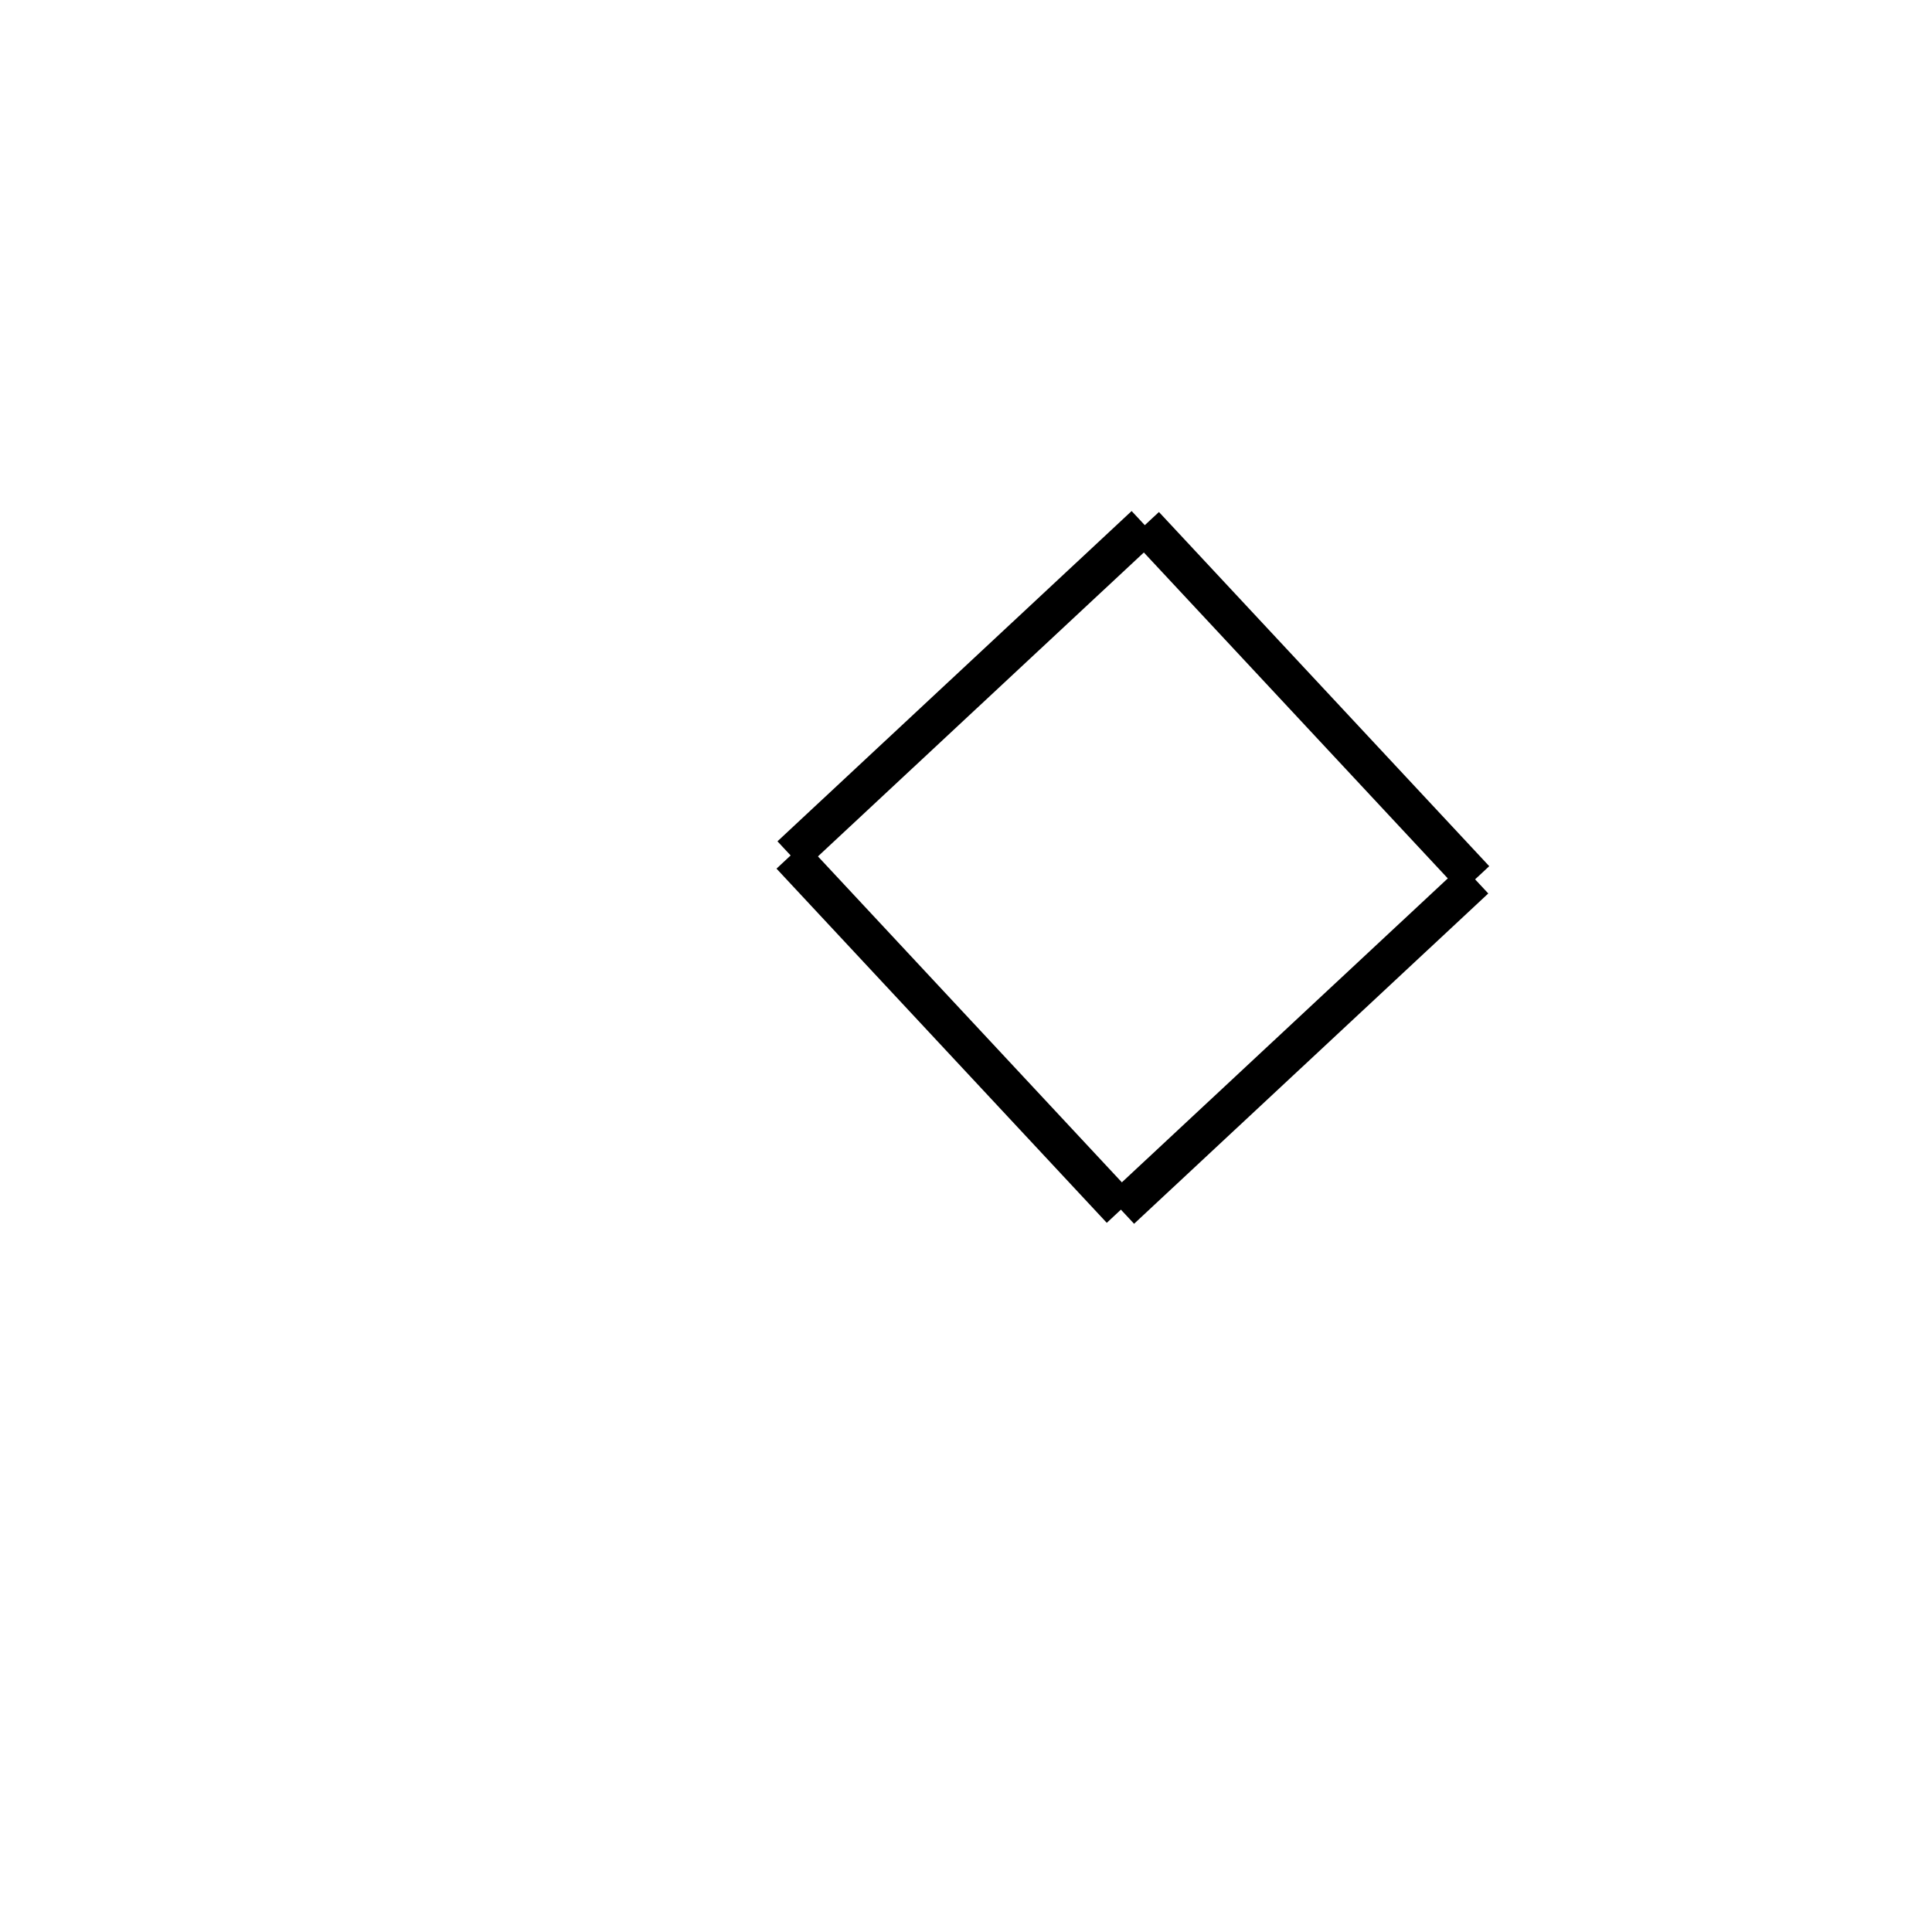
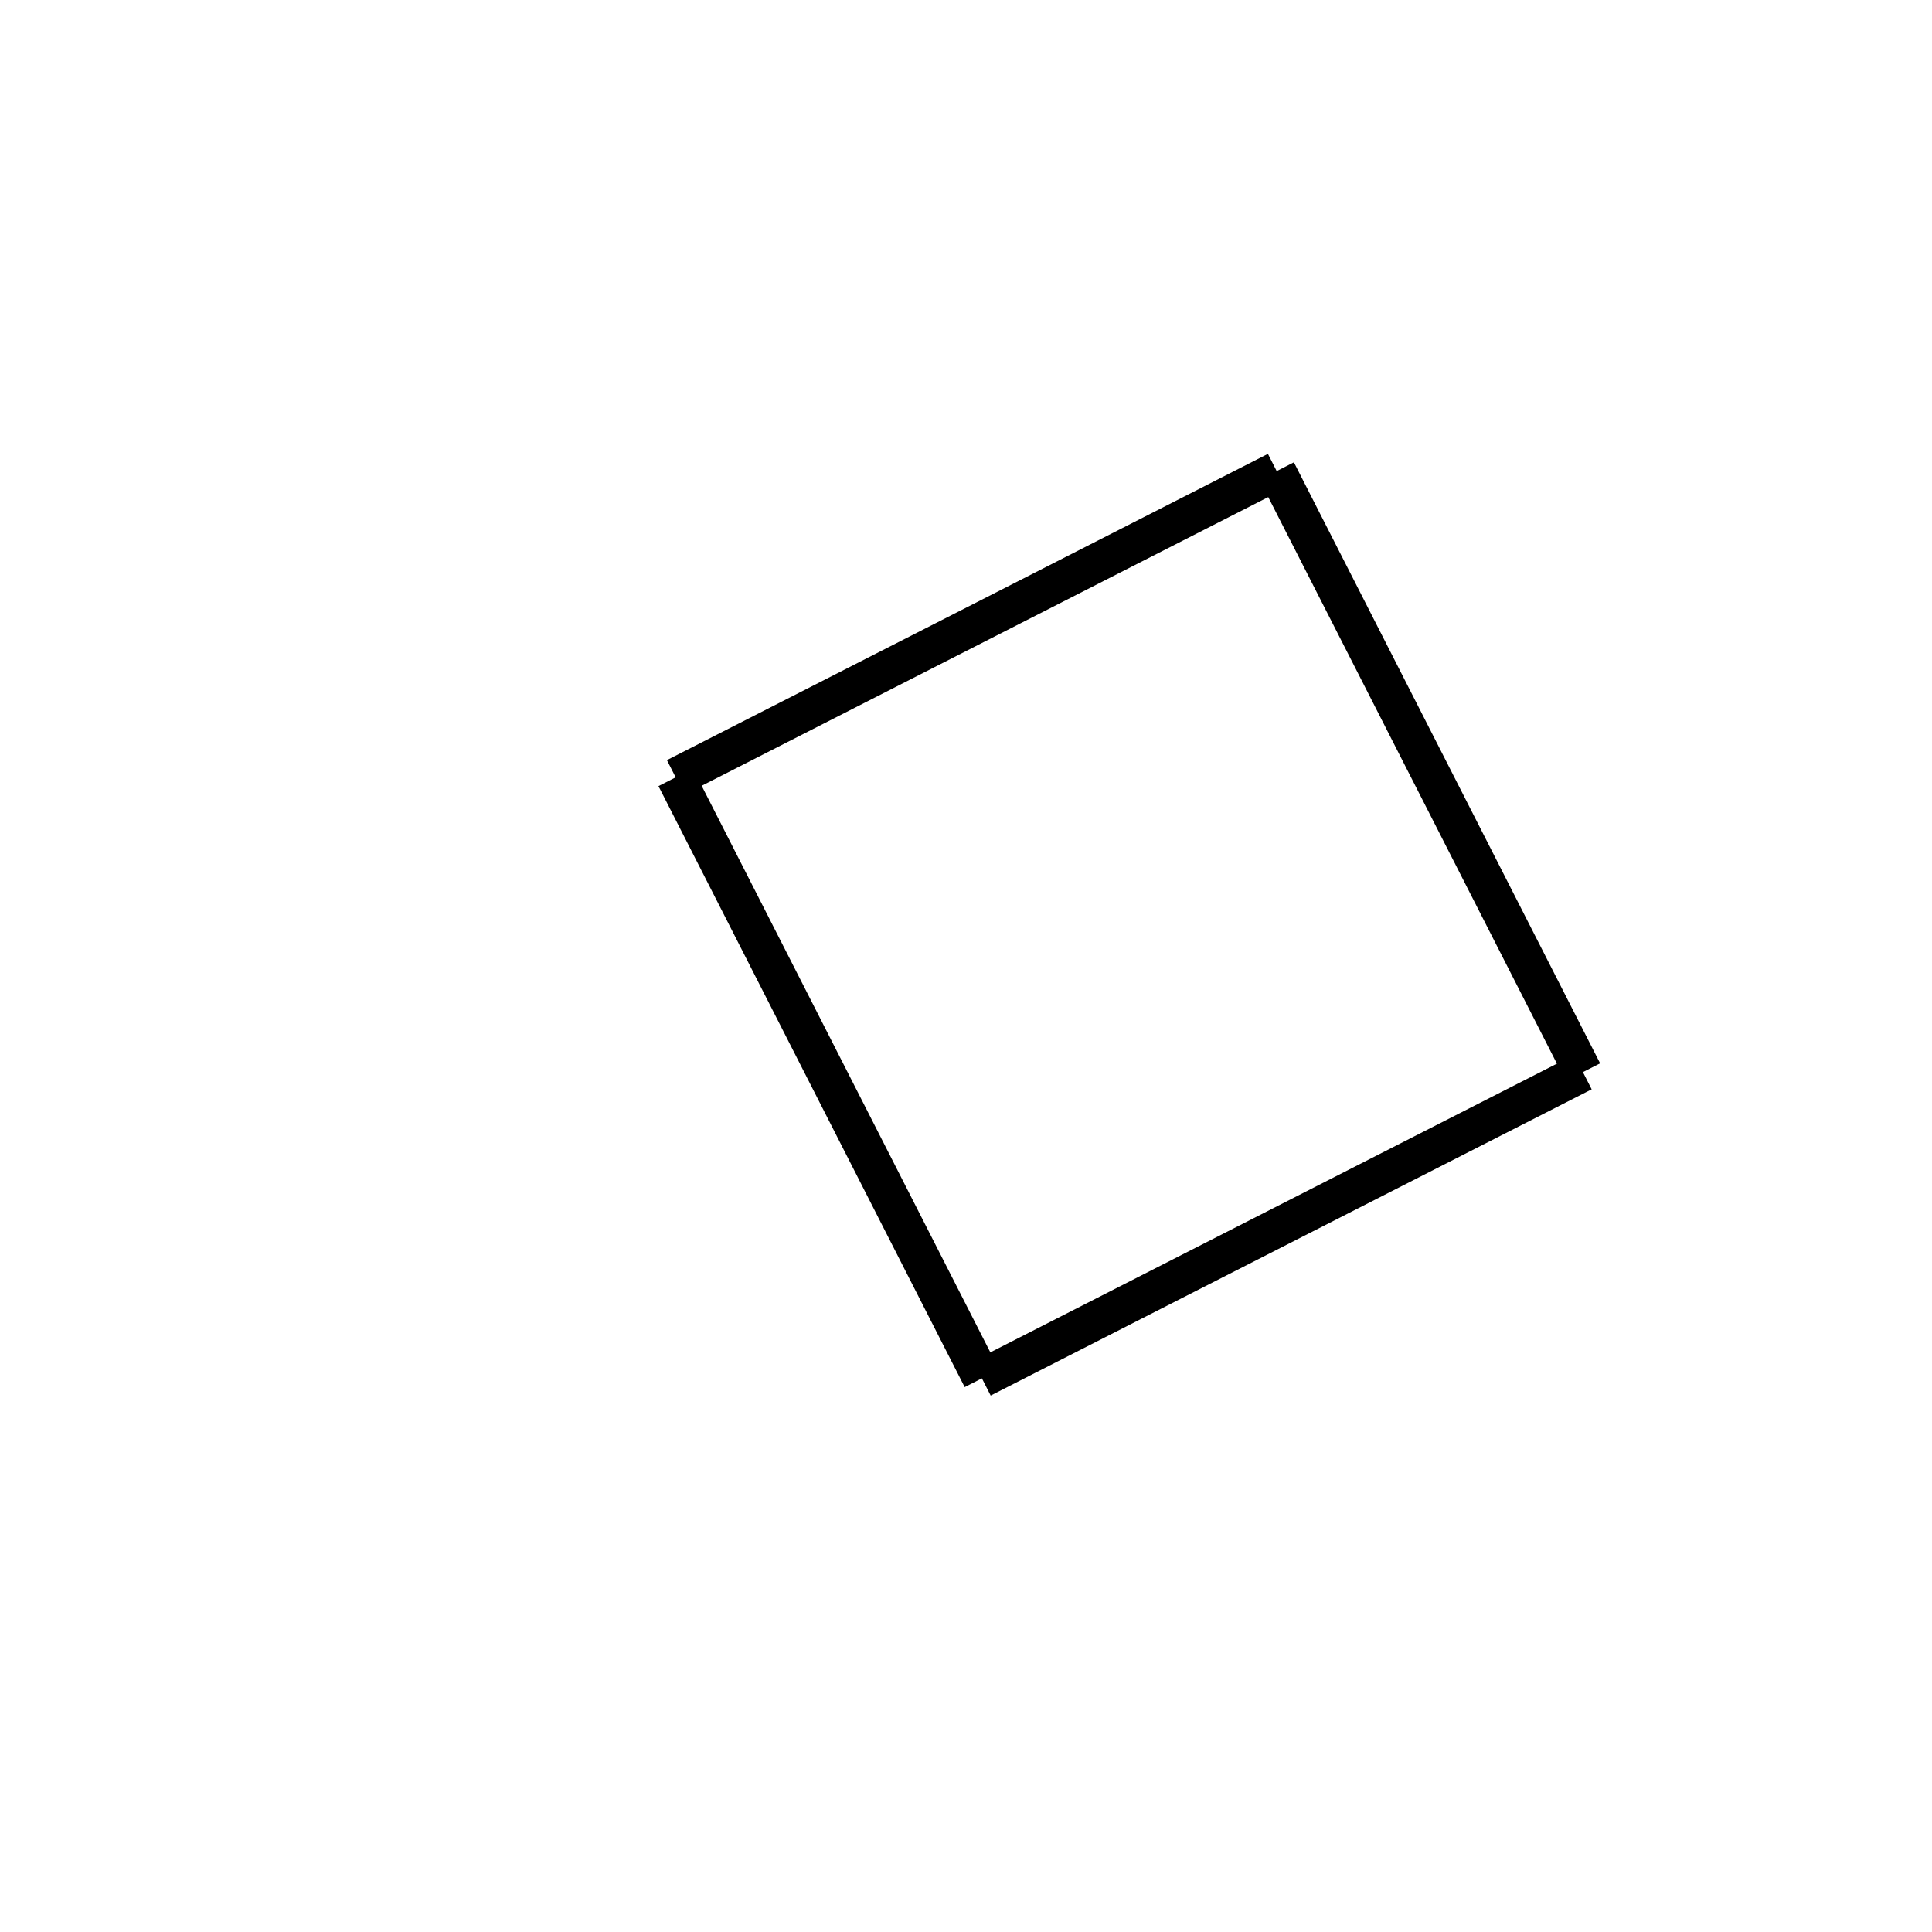
<svg xmlns="http://www.w3.org/2000/svg" height="100" width="100">
-   <line x1="59.255" y1="27.183" x2="76.351" y2="45.515" stroke-width="2" stroke="black" />
-   <line x1="76.351" y1="45.515" x2="58.018" y2="62.611" stroke-width="2" stroke="black" />
-   <line x1="40.923" y1="44.278" x2="58.018" y2="62.611" stroke-width="2" stroke="black" />
-   <line x1="59.255" y1="27.183" x2="40.923" y2="44.278" stroke-width="2" stroke="black" />
+   <line x1="34.973" y1="40.235" x2="66.081" y2="24.384" stroke-width="2" stroke="black" />
+   <line x1="66.081" y1="24.384" x2="81.931" y2="55.492" stroke-width="2" stroke="black" />
+   <line x1="50.823" y1="71.343" x2="81.931" y2="55.492" stroke-width="2" stroke="black" />
+   <line x1="34.973" y1="40.235" x2="50.823" y2="71.343" stroke-width="2" stroke="black" />
</svg>
